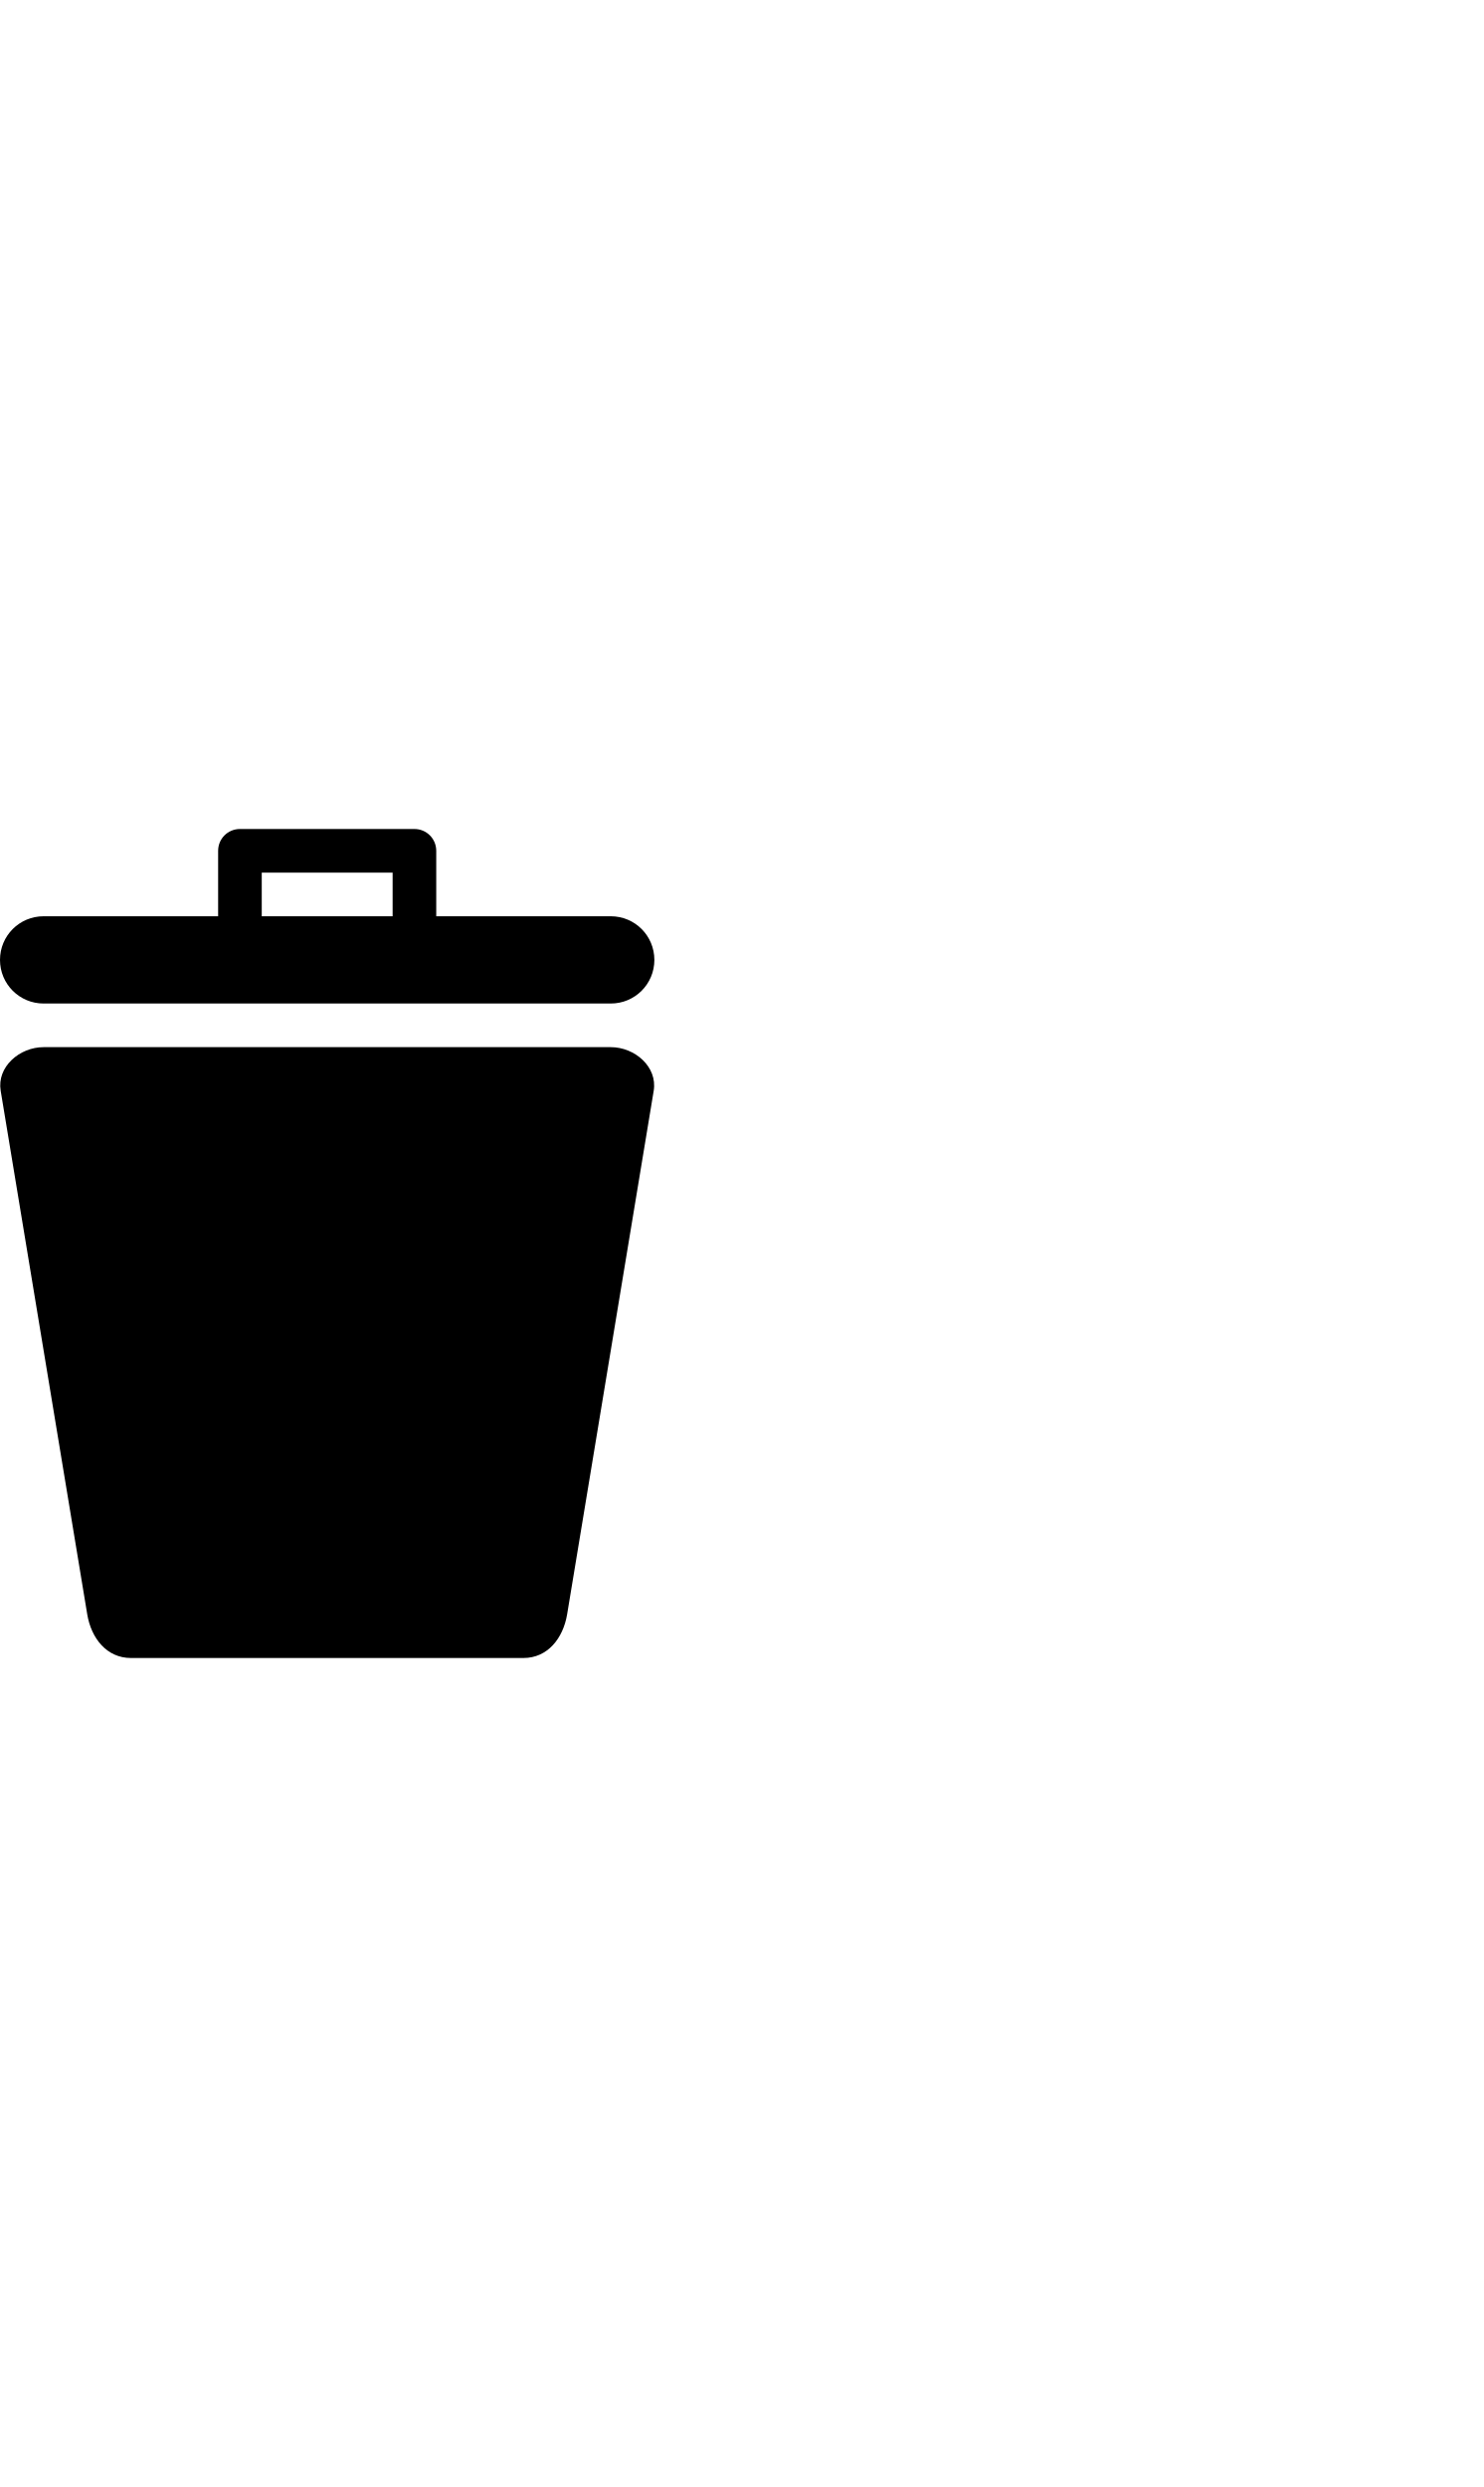
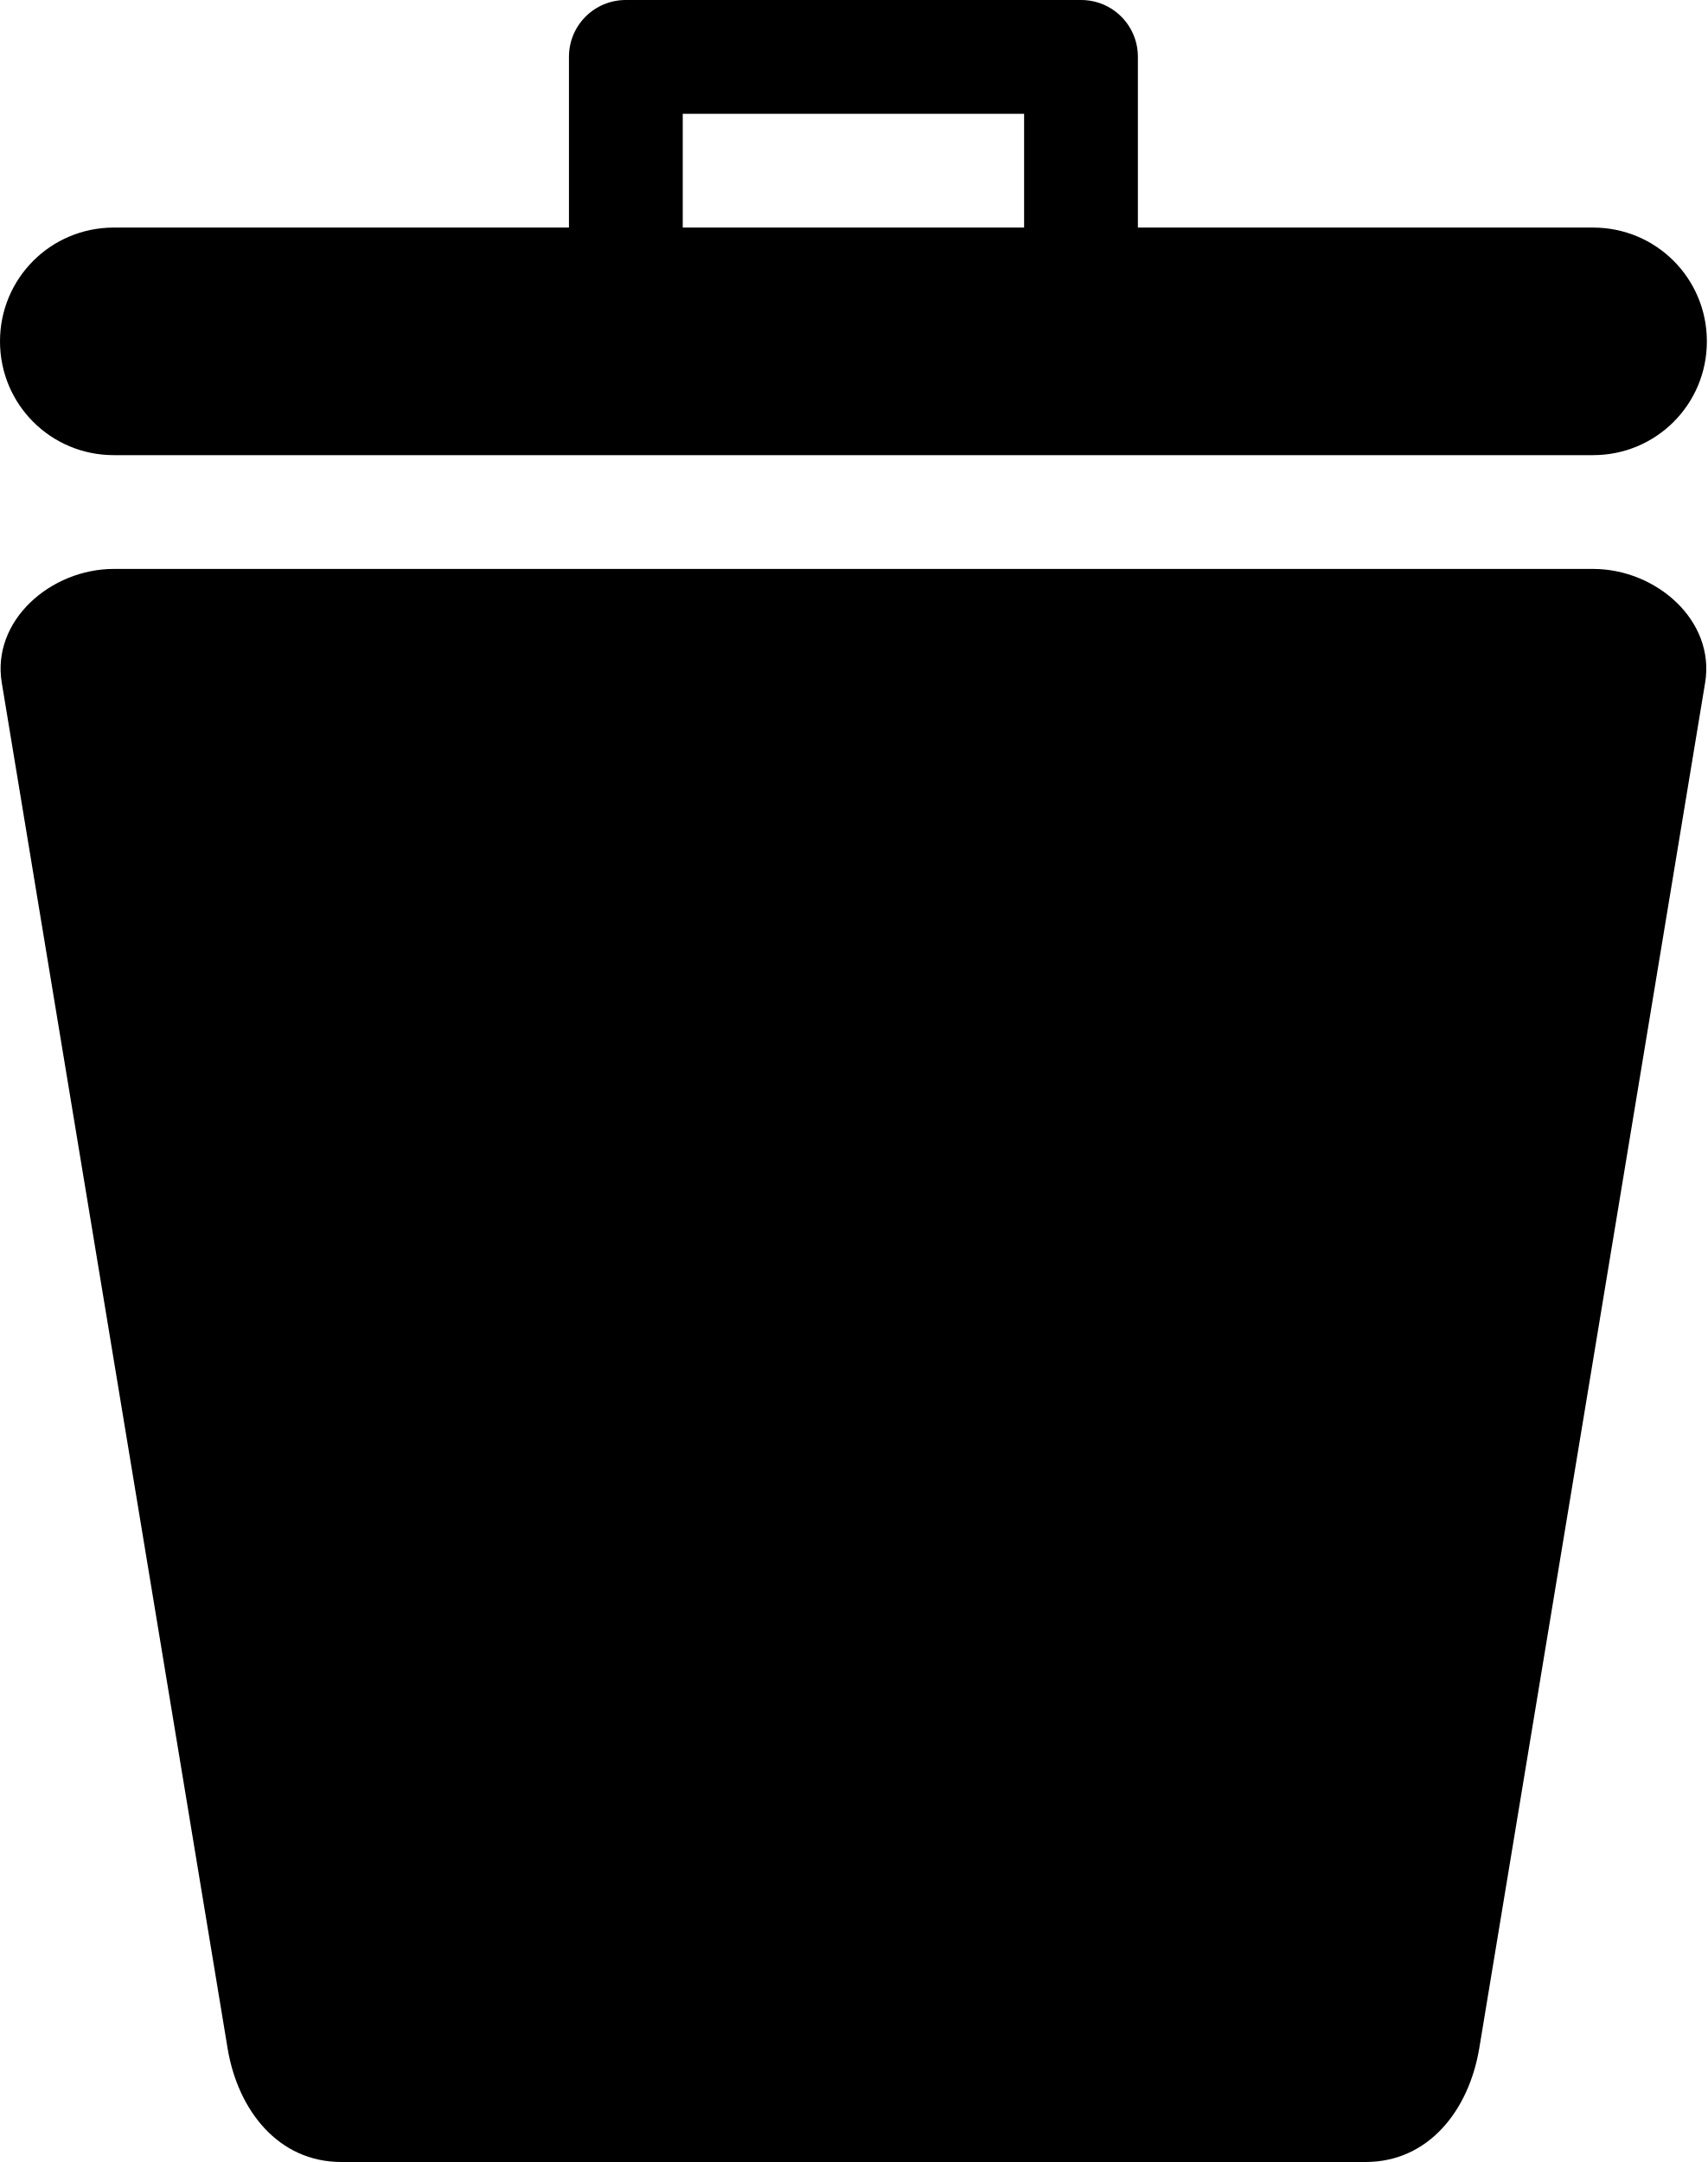
- <svg xmlns="http://www.w3.org/2000/svg" width="179px" height="300px" viewBox="0 0 179 300" version="1.1">
+ <svg xmlns="http://www.w3.org/2000/svg" width="79px" height="100px" viewBox="0 0 79 100" version="1.1">
  <defs />
  <g id="Custom-Pictos" stroke="none" stroke-width="1" fill="none" fill-rule="evenodd">
-     <g id="Pictos/Custom" transform="translate(-73, -399)" fill="#000000">
+     <g id="Pictos/Custom" transform="translate(-73, -499)" fill="#000000">
      <path d="M146.685,509.526 L125.631,509.526 L125.631,501.631 C125.631,500.173 124.458,499 123.001,499 L101.947,499 C100.489,499 99.316,500.173 99.316,501.631 L99.316,509.526 L78.263,509.526 C75.347,509.526 73,511.874 73,514.789 C73,517.706 75.347,520.052 78.263,520.052 L146.685,520.052 C149.6,520.052 151.948,517.705 151.948,514.789 C151.947,511.874 149.6,509.526 146.685,509.526 L146.685,509.526 Z M120.368,509.526 L104.579,509.526 L104.579,504.263 L120.368,504.263 L120.368,509.526 L120.368,509.526 Z M73.082,530.579 L83.526,593.737 C84.002,596.613 85.874,599 88.79,599 L136.159,599 C139.075,599 140.942,596.613 141.421,593.736 L151.867,530.578 C152.342,527.702 149.6,525.315 146.685,525.315 L78.263,525.315 C75.347,525.316 72.603,527.703 73.082,530.579 Z" id="Assets/Pictos/delete" />
    </g>
  </g>
</svg>
